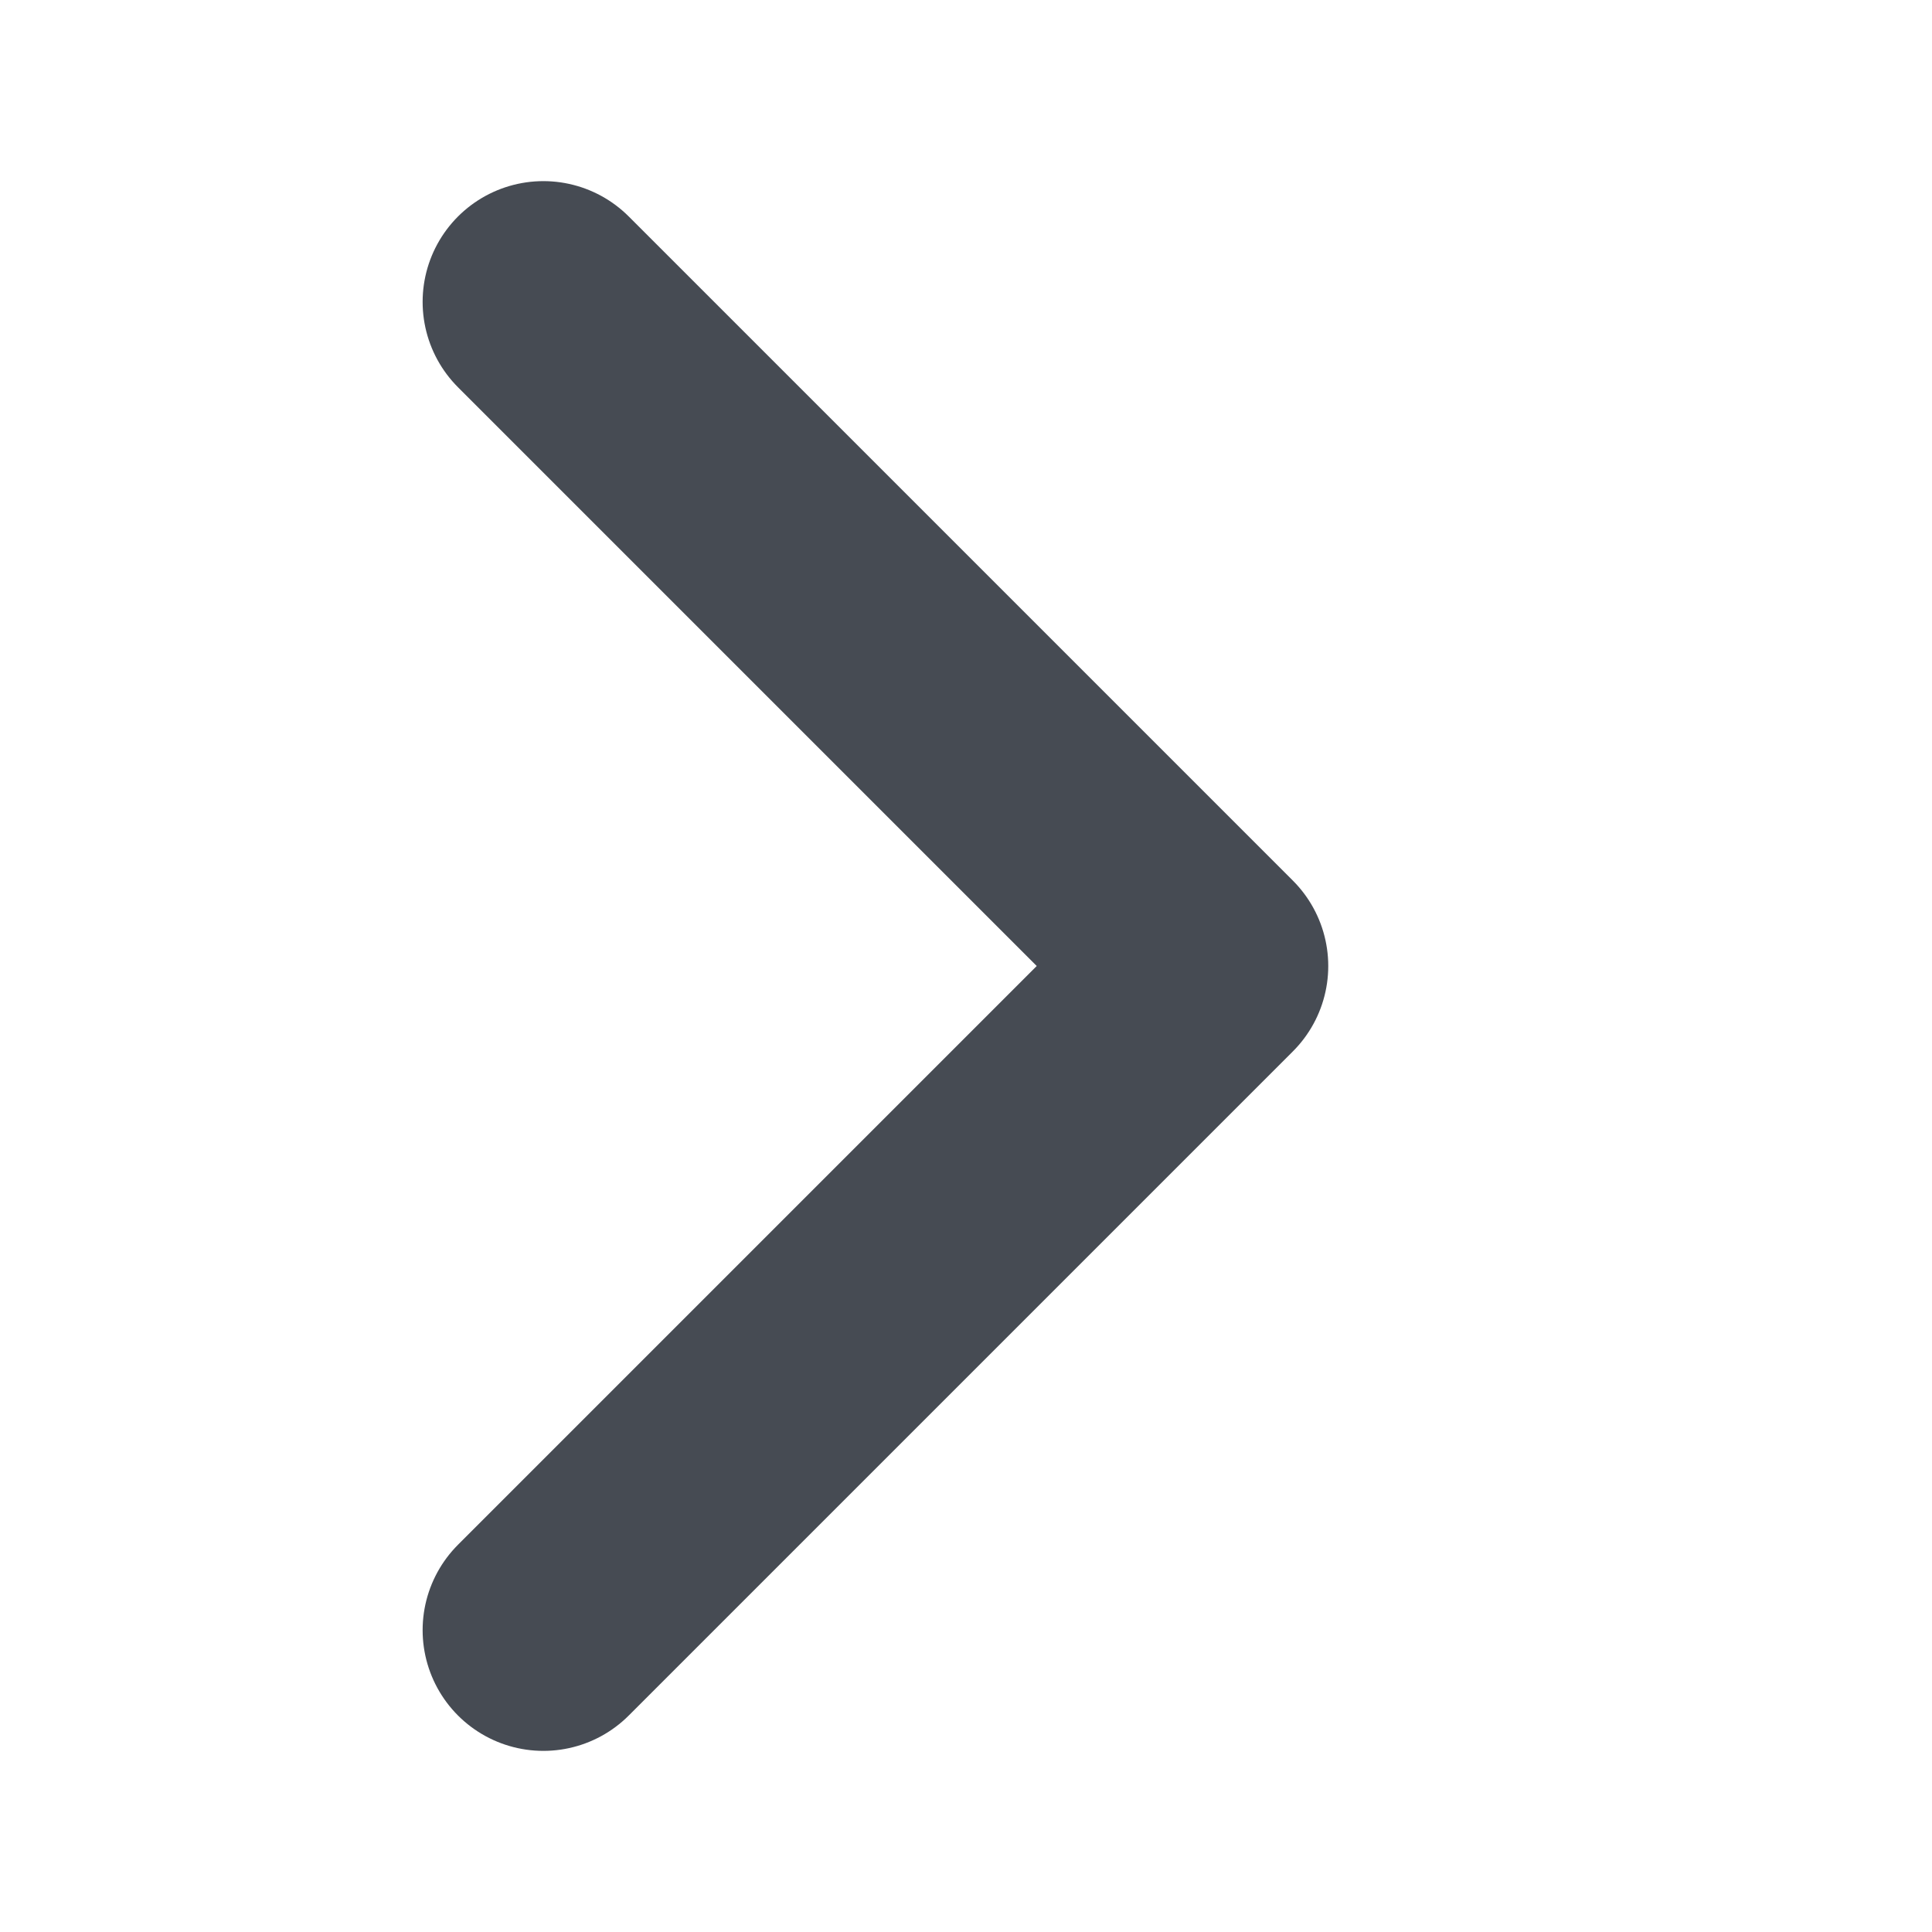
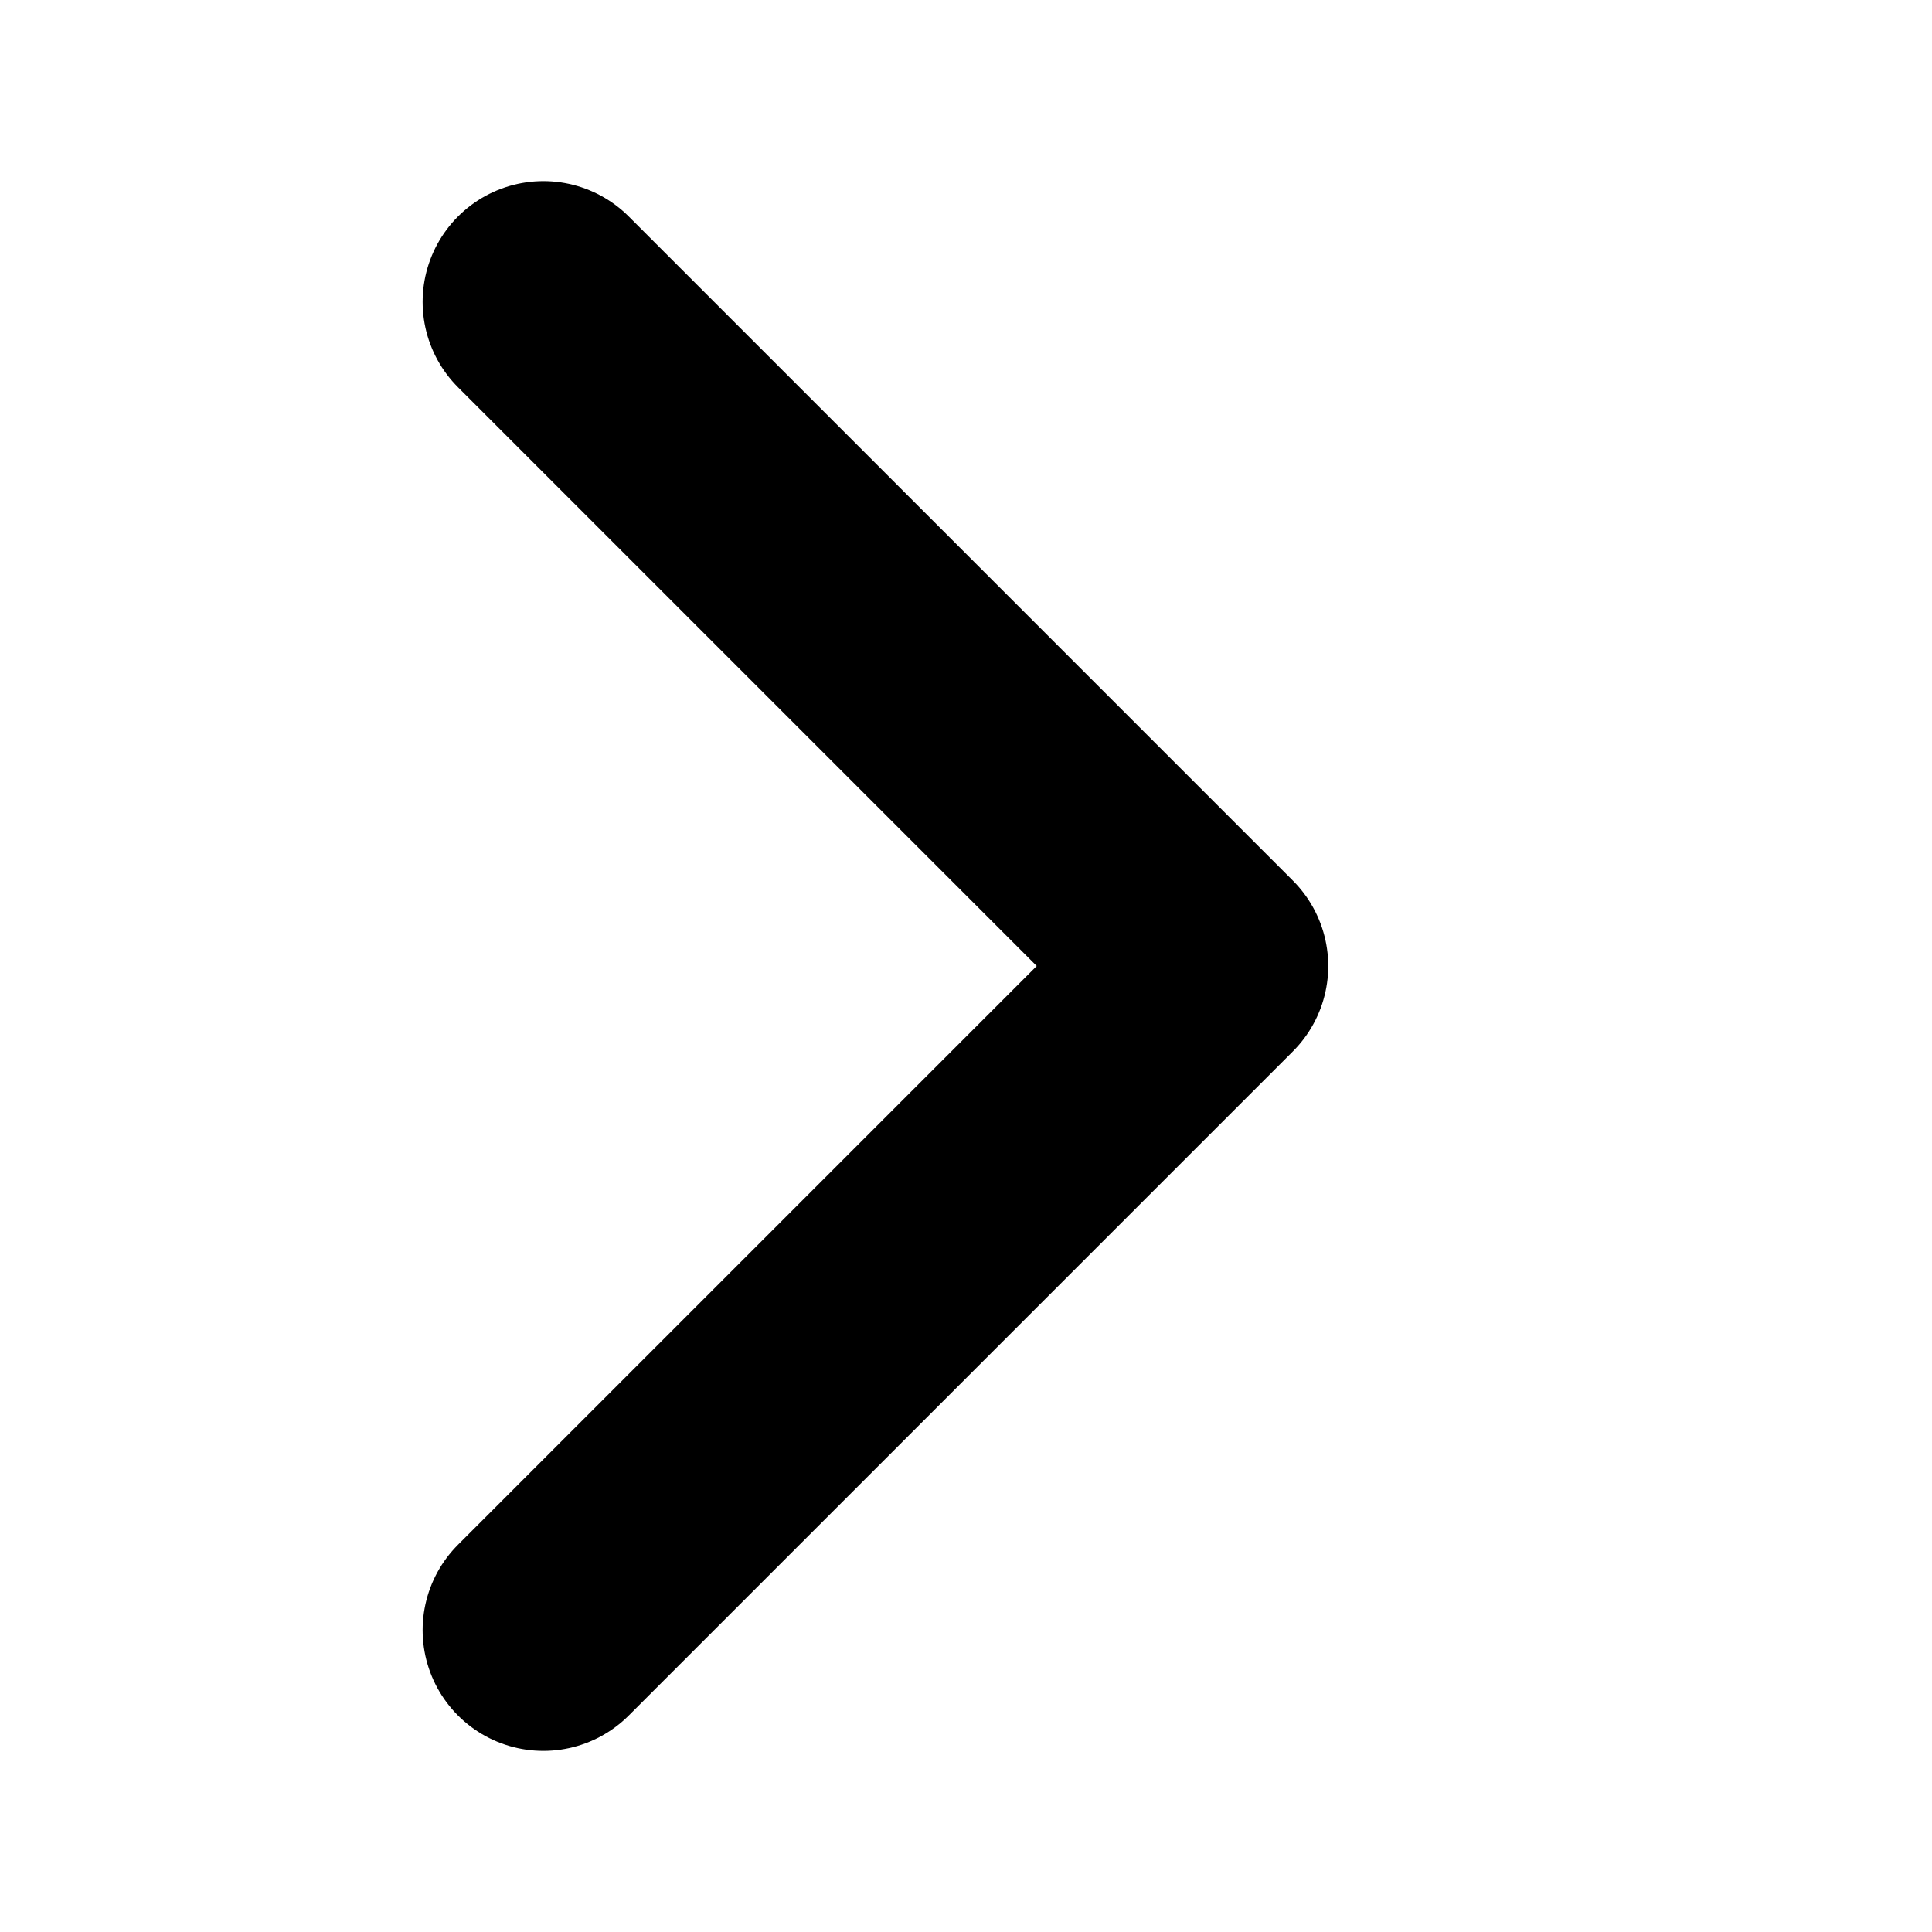
<svg xmlns="http://www.w3.org/2000/svg" width="16" height="16" fill="none" viewBox="0 0 16 16">
-   <path stroke="#464B53" stroke-linecap="round" stroke-linejoin="round" stroke-width="2" d="M4.5 2.5 10 8l-5.5 5.5" />
+   <path stroke="currentColor" stroke-linecap="round" stroke-linejoin="round" stroke-width="2" d="M4.5 2.5 10 8l-5.5 5.5" />
</svg>
